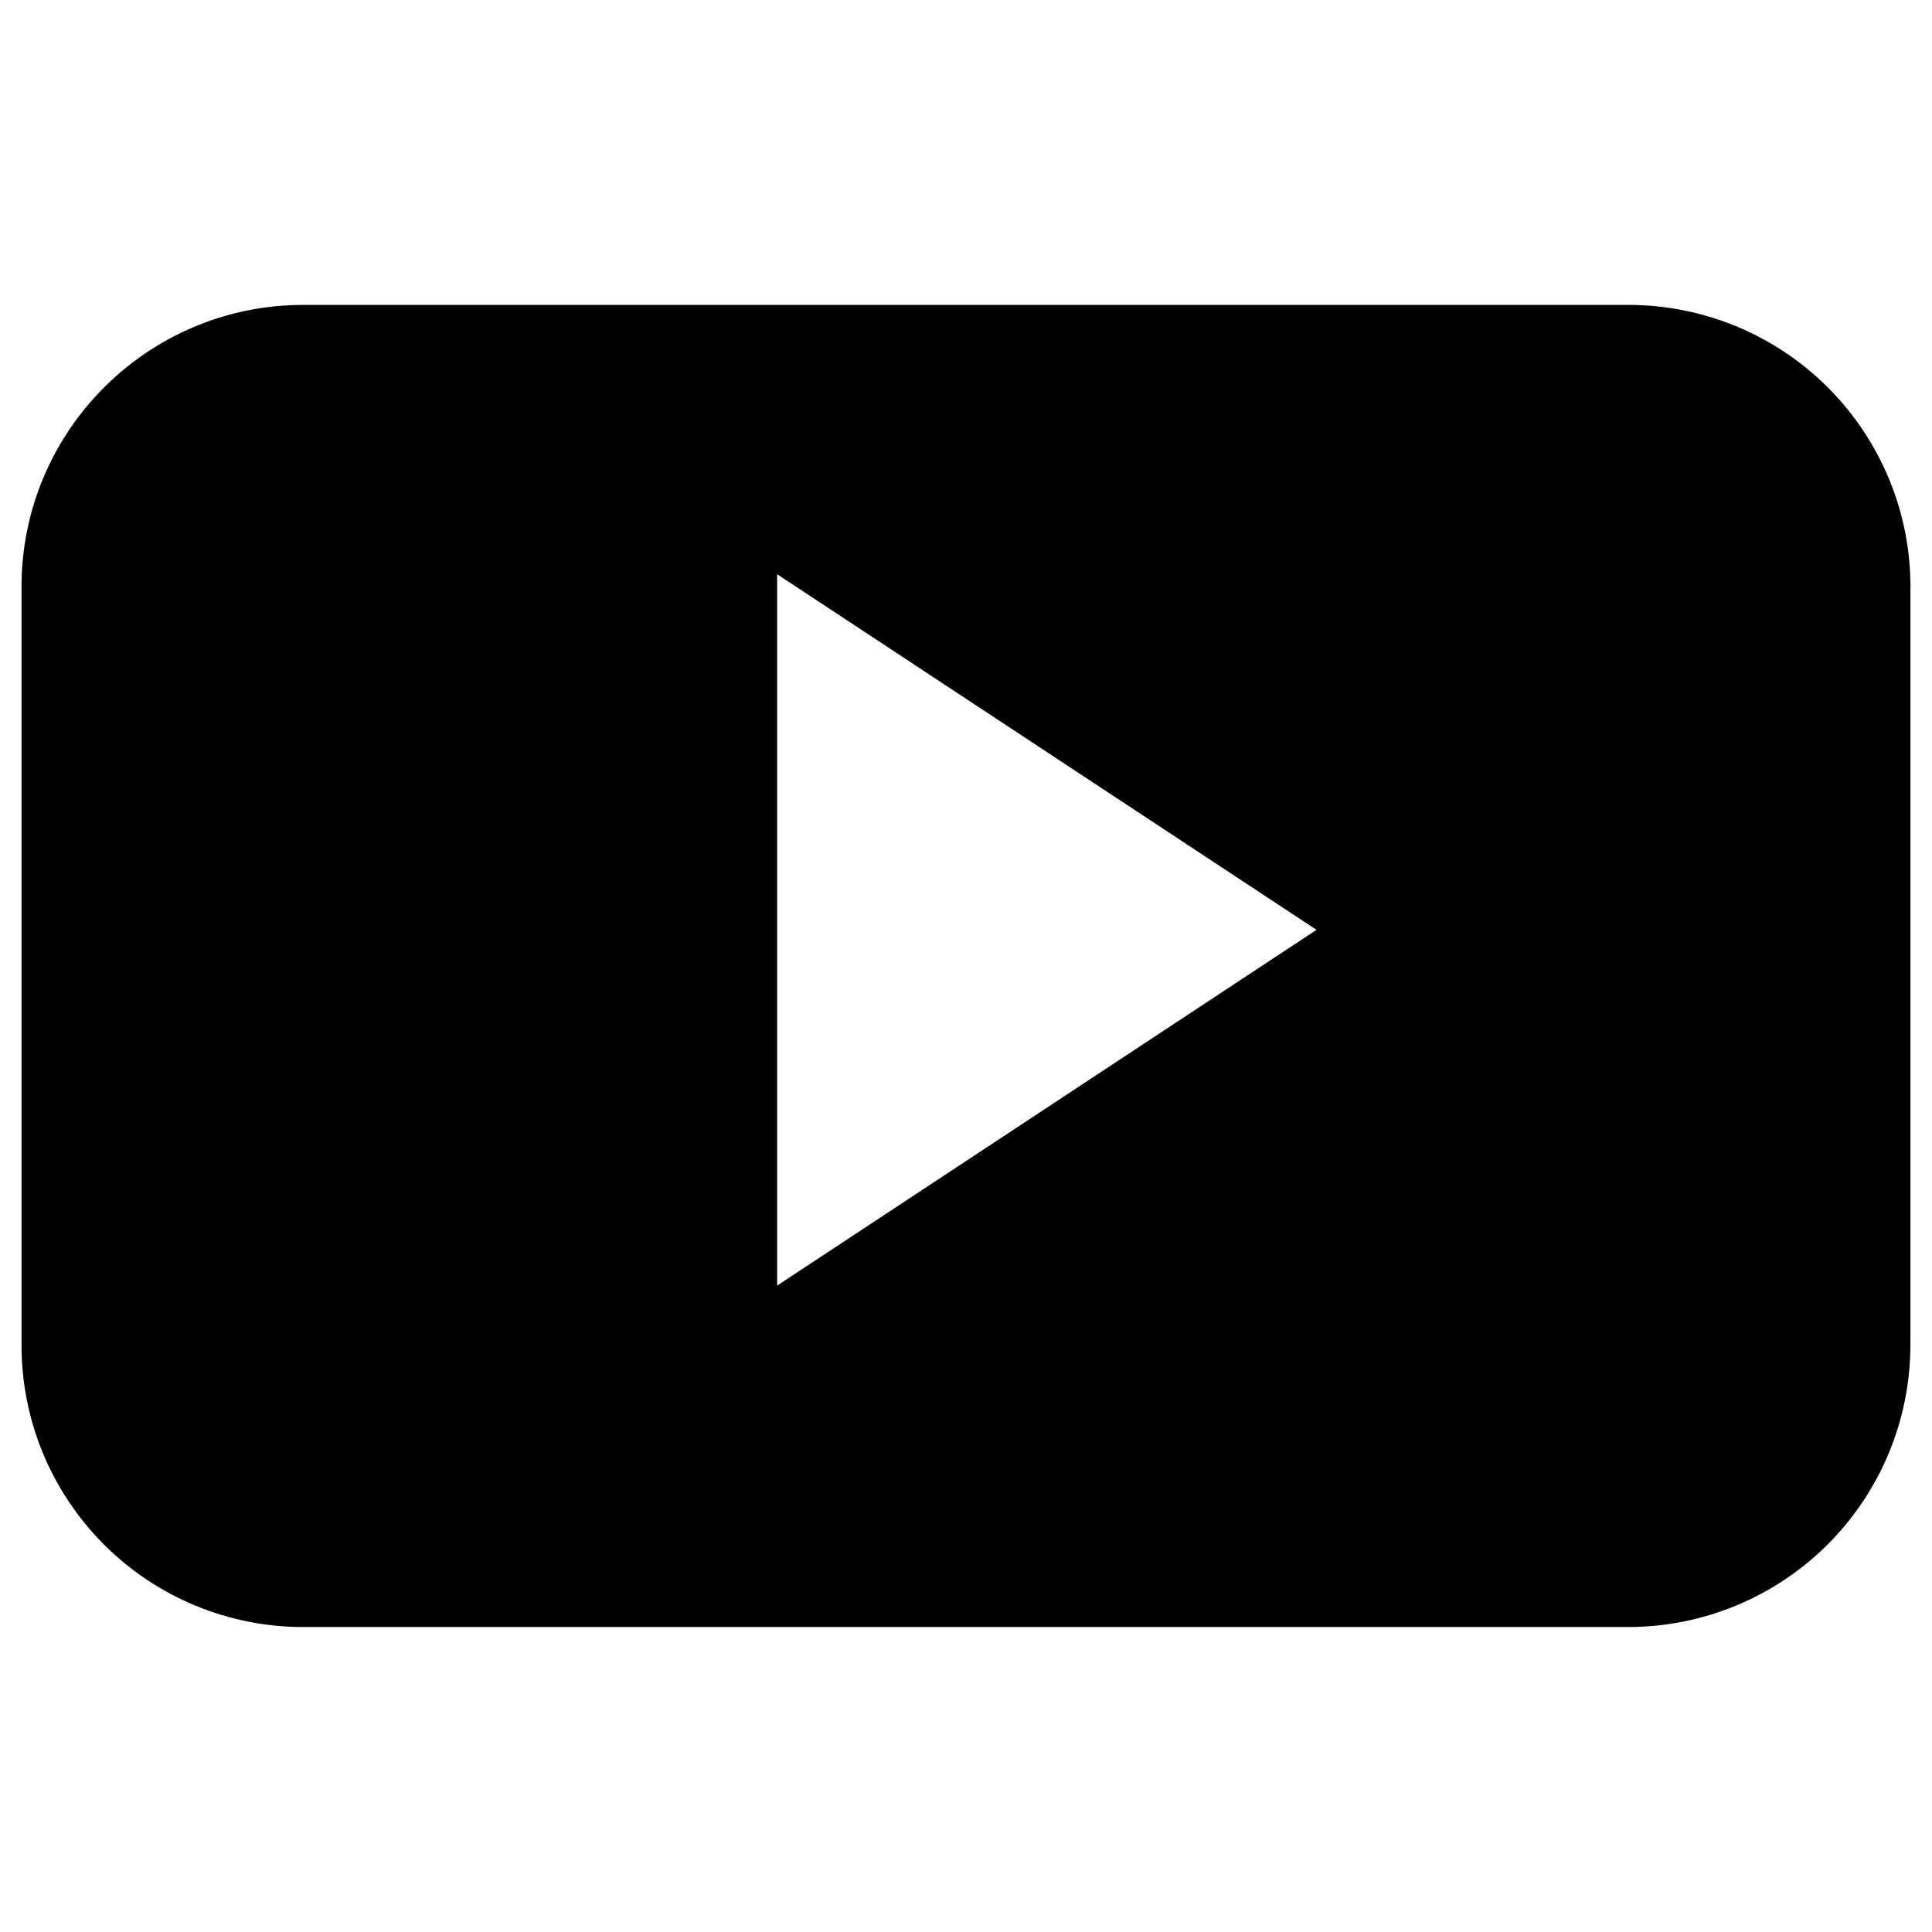
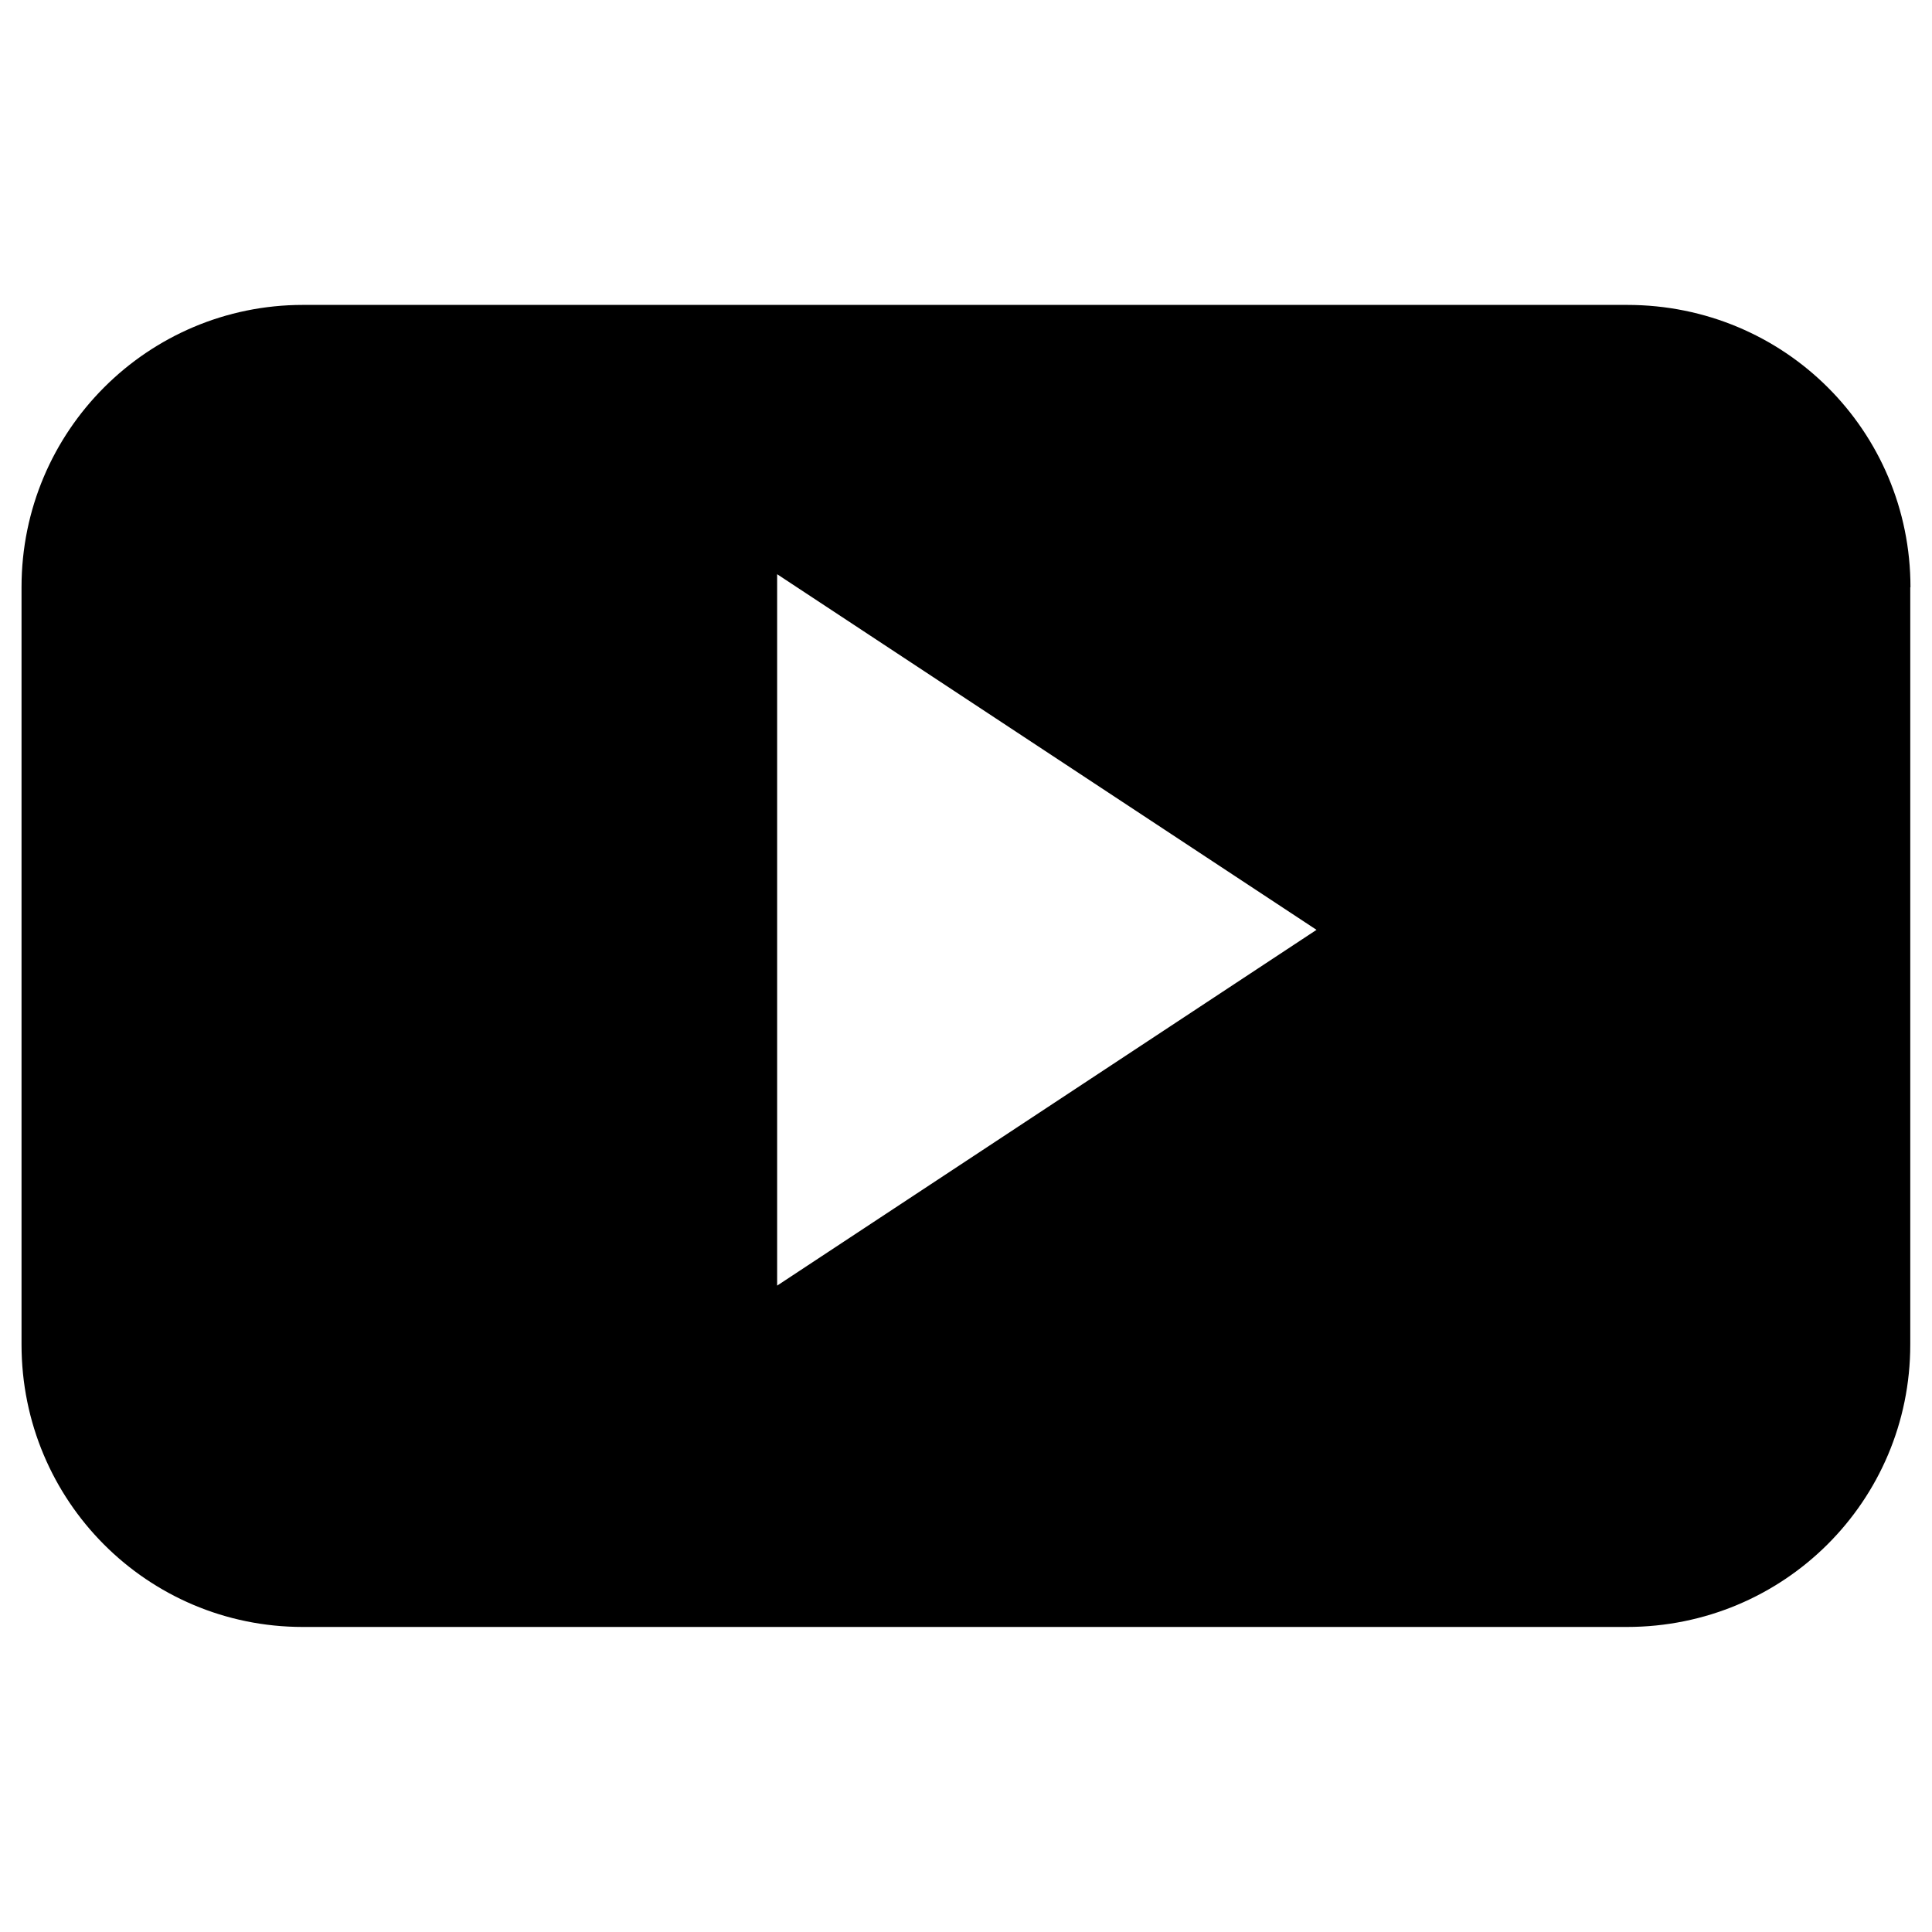
<svg xmlns="http://www.w3.org/2000/svg" viewBox="0 0 28 28">
-   <path d="M27.688 8.512a4.086 4.086 0 0 0-4.106-4.093H4.39A4.084 4.084 0 0 0 .312 8.51v10.976A4.08 4.08 0 0 0 4.39 23.58h19.19a4.09 4.09 0 0 0 4.107-4.092V8.512zm-16.425 10.12V8.322l7.817 5.154-7.817 5.156z" />
+   <path d="M27.688 8.512c0-2.268-1.825-4.093-4.106-4.093H4.39C2.143 4.42.312 6.243.312 8.51v10.976c0 2.268 1.825 4.093 4.076 4.093h19.19c2.275 0 4.107-1.824 4.107-4.092V8.512zm-16.425 10.12V8.322l7.817 5.154-7.817 5.156z" />
</svg>
